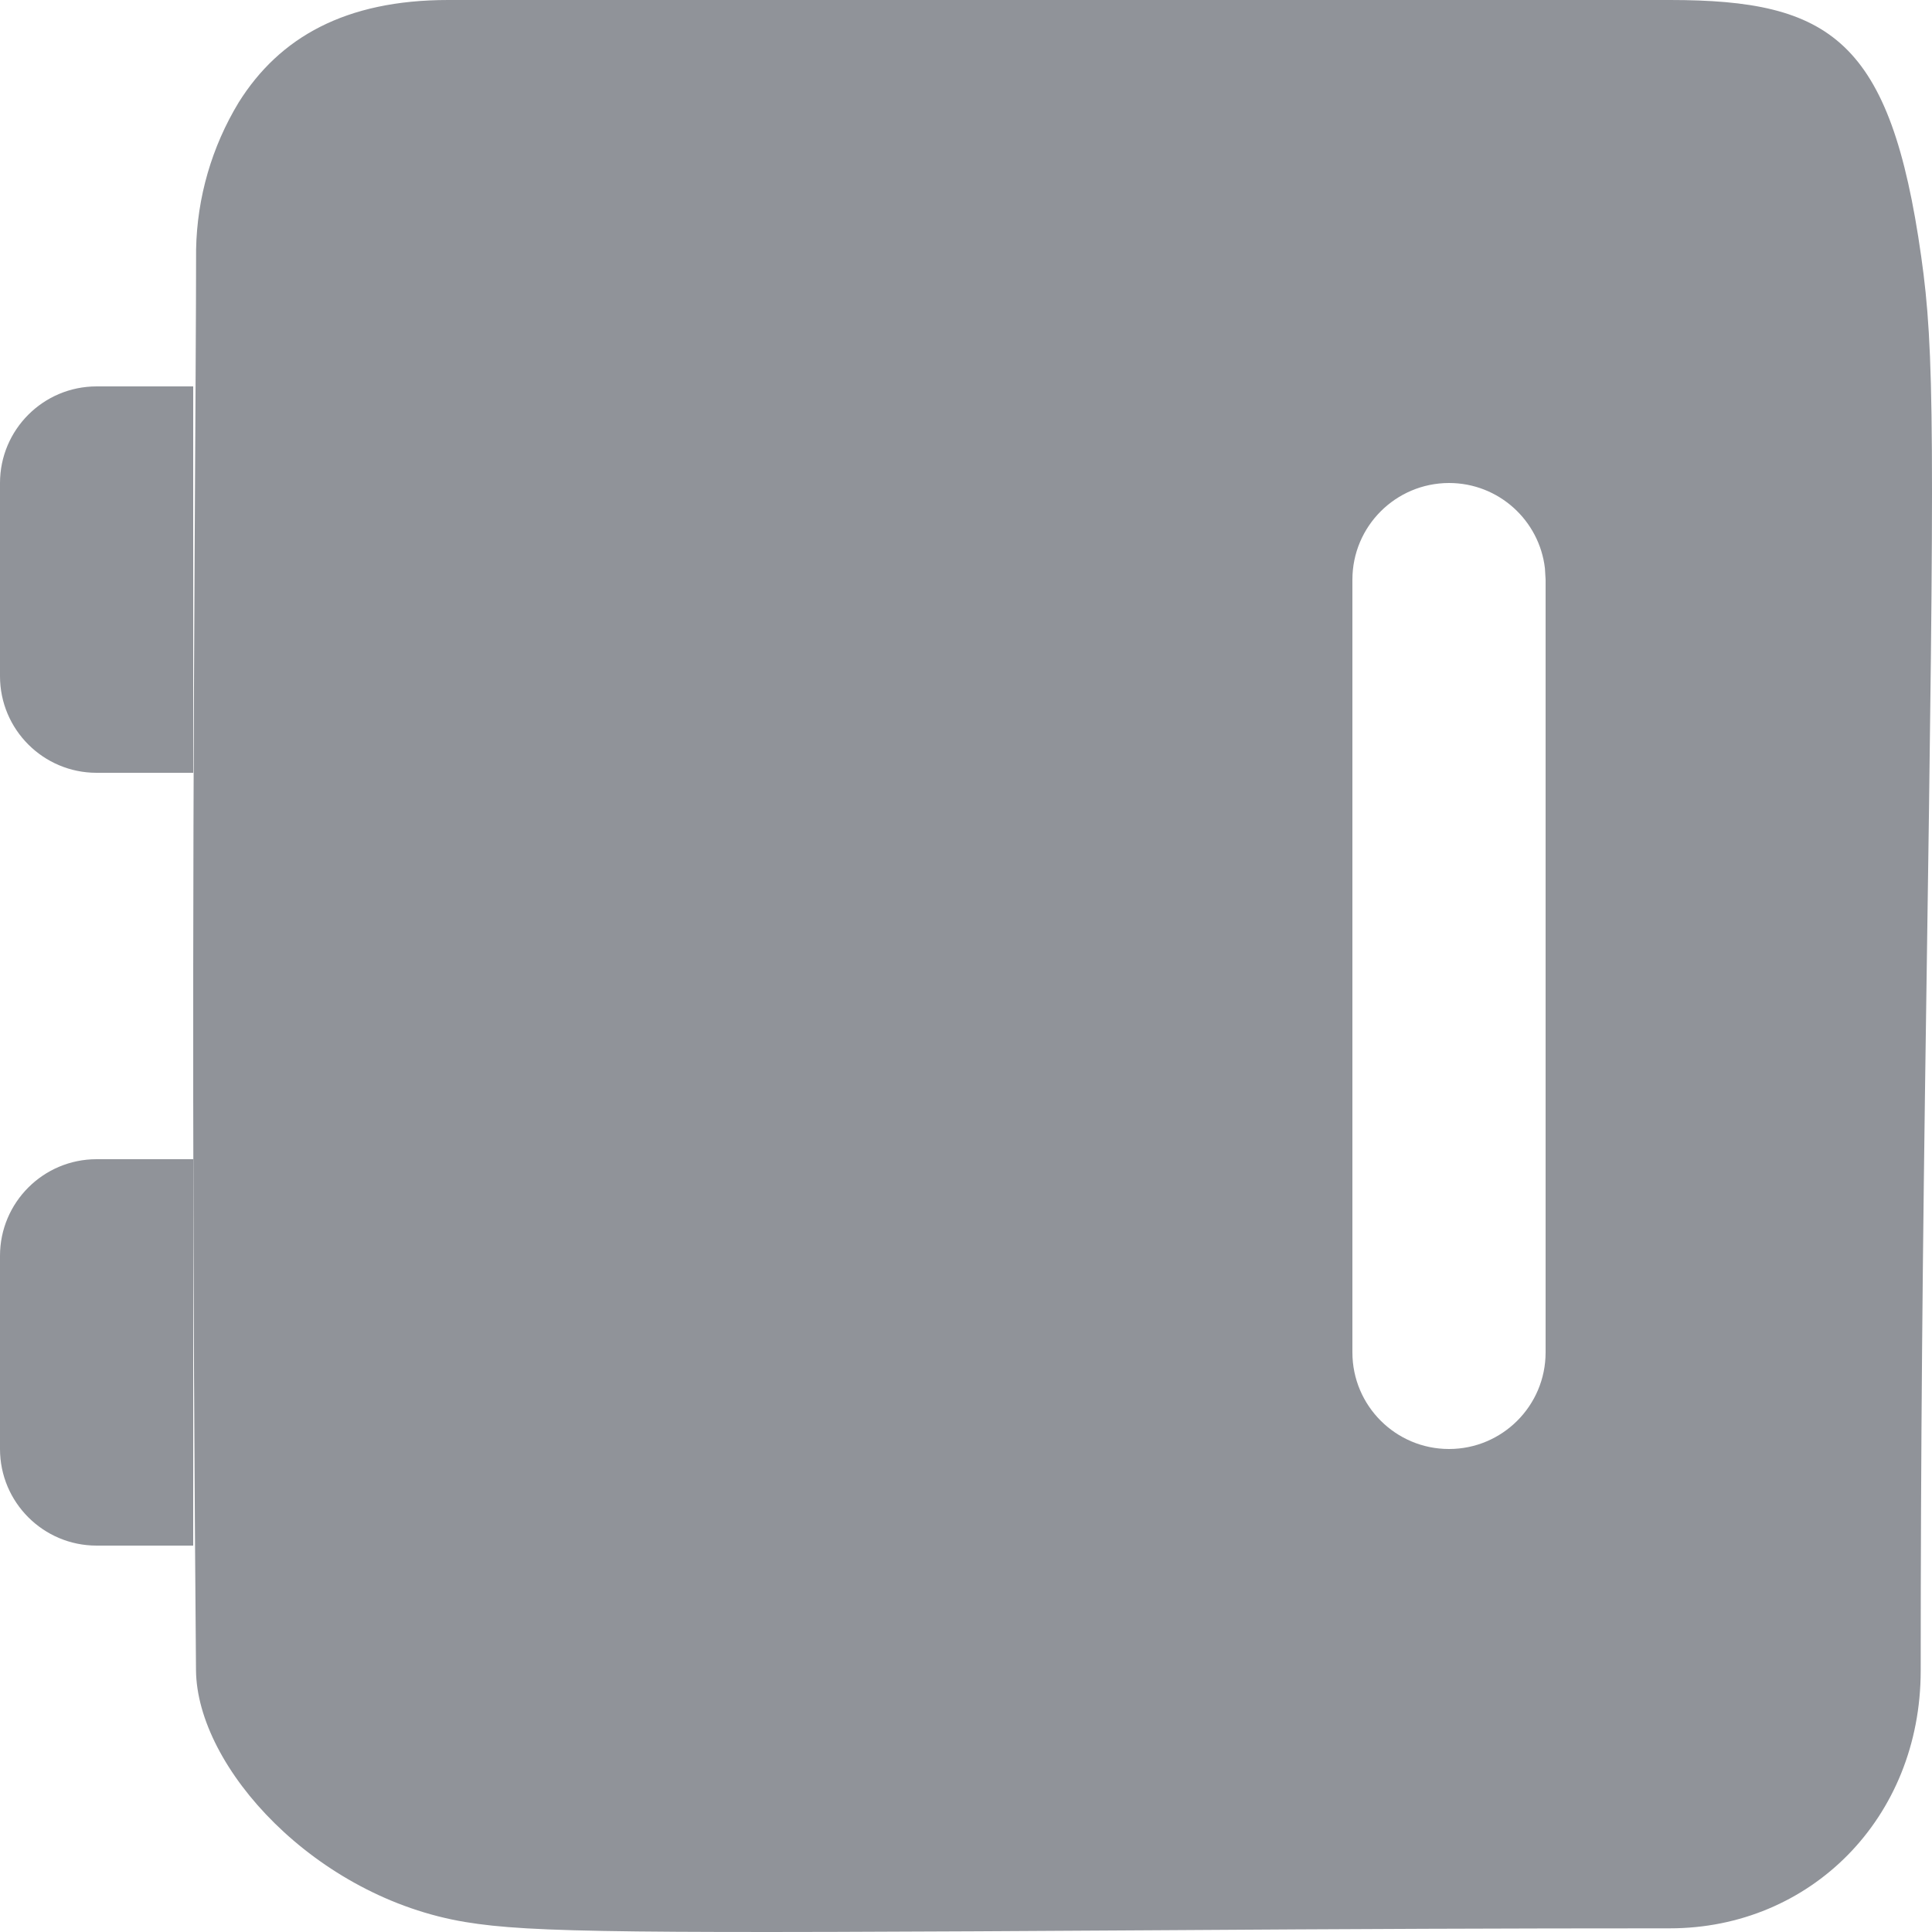
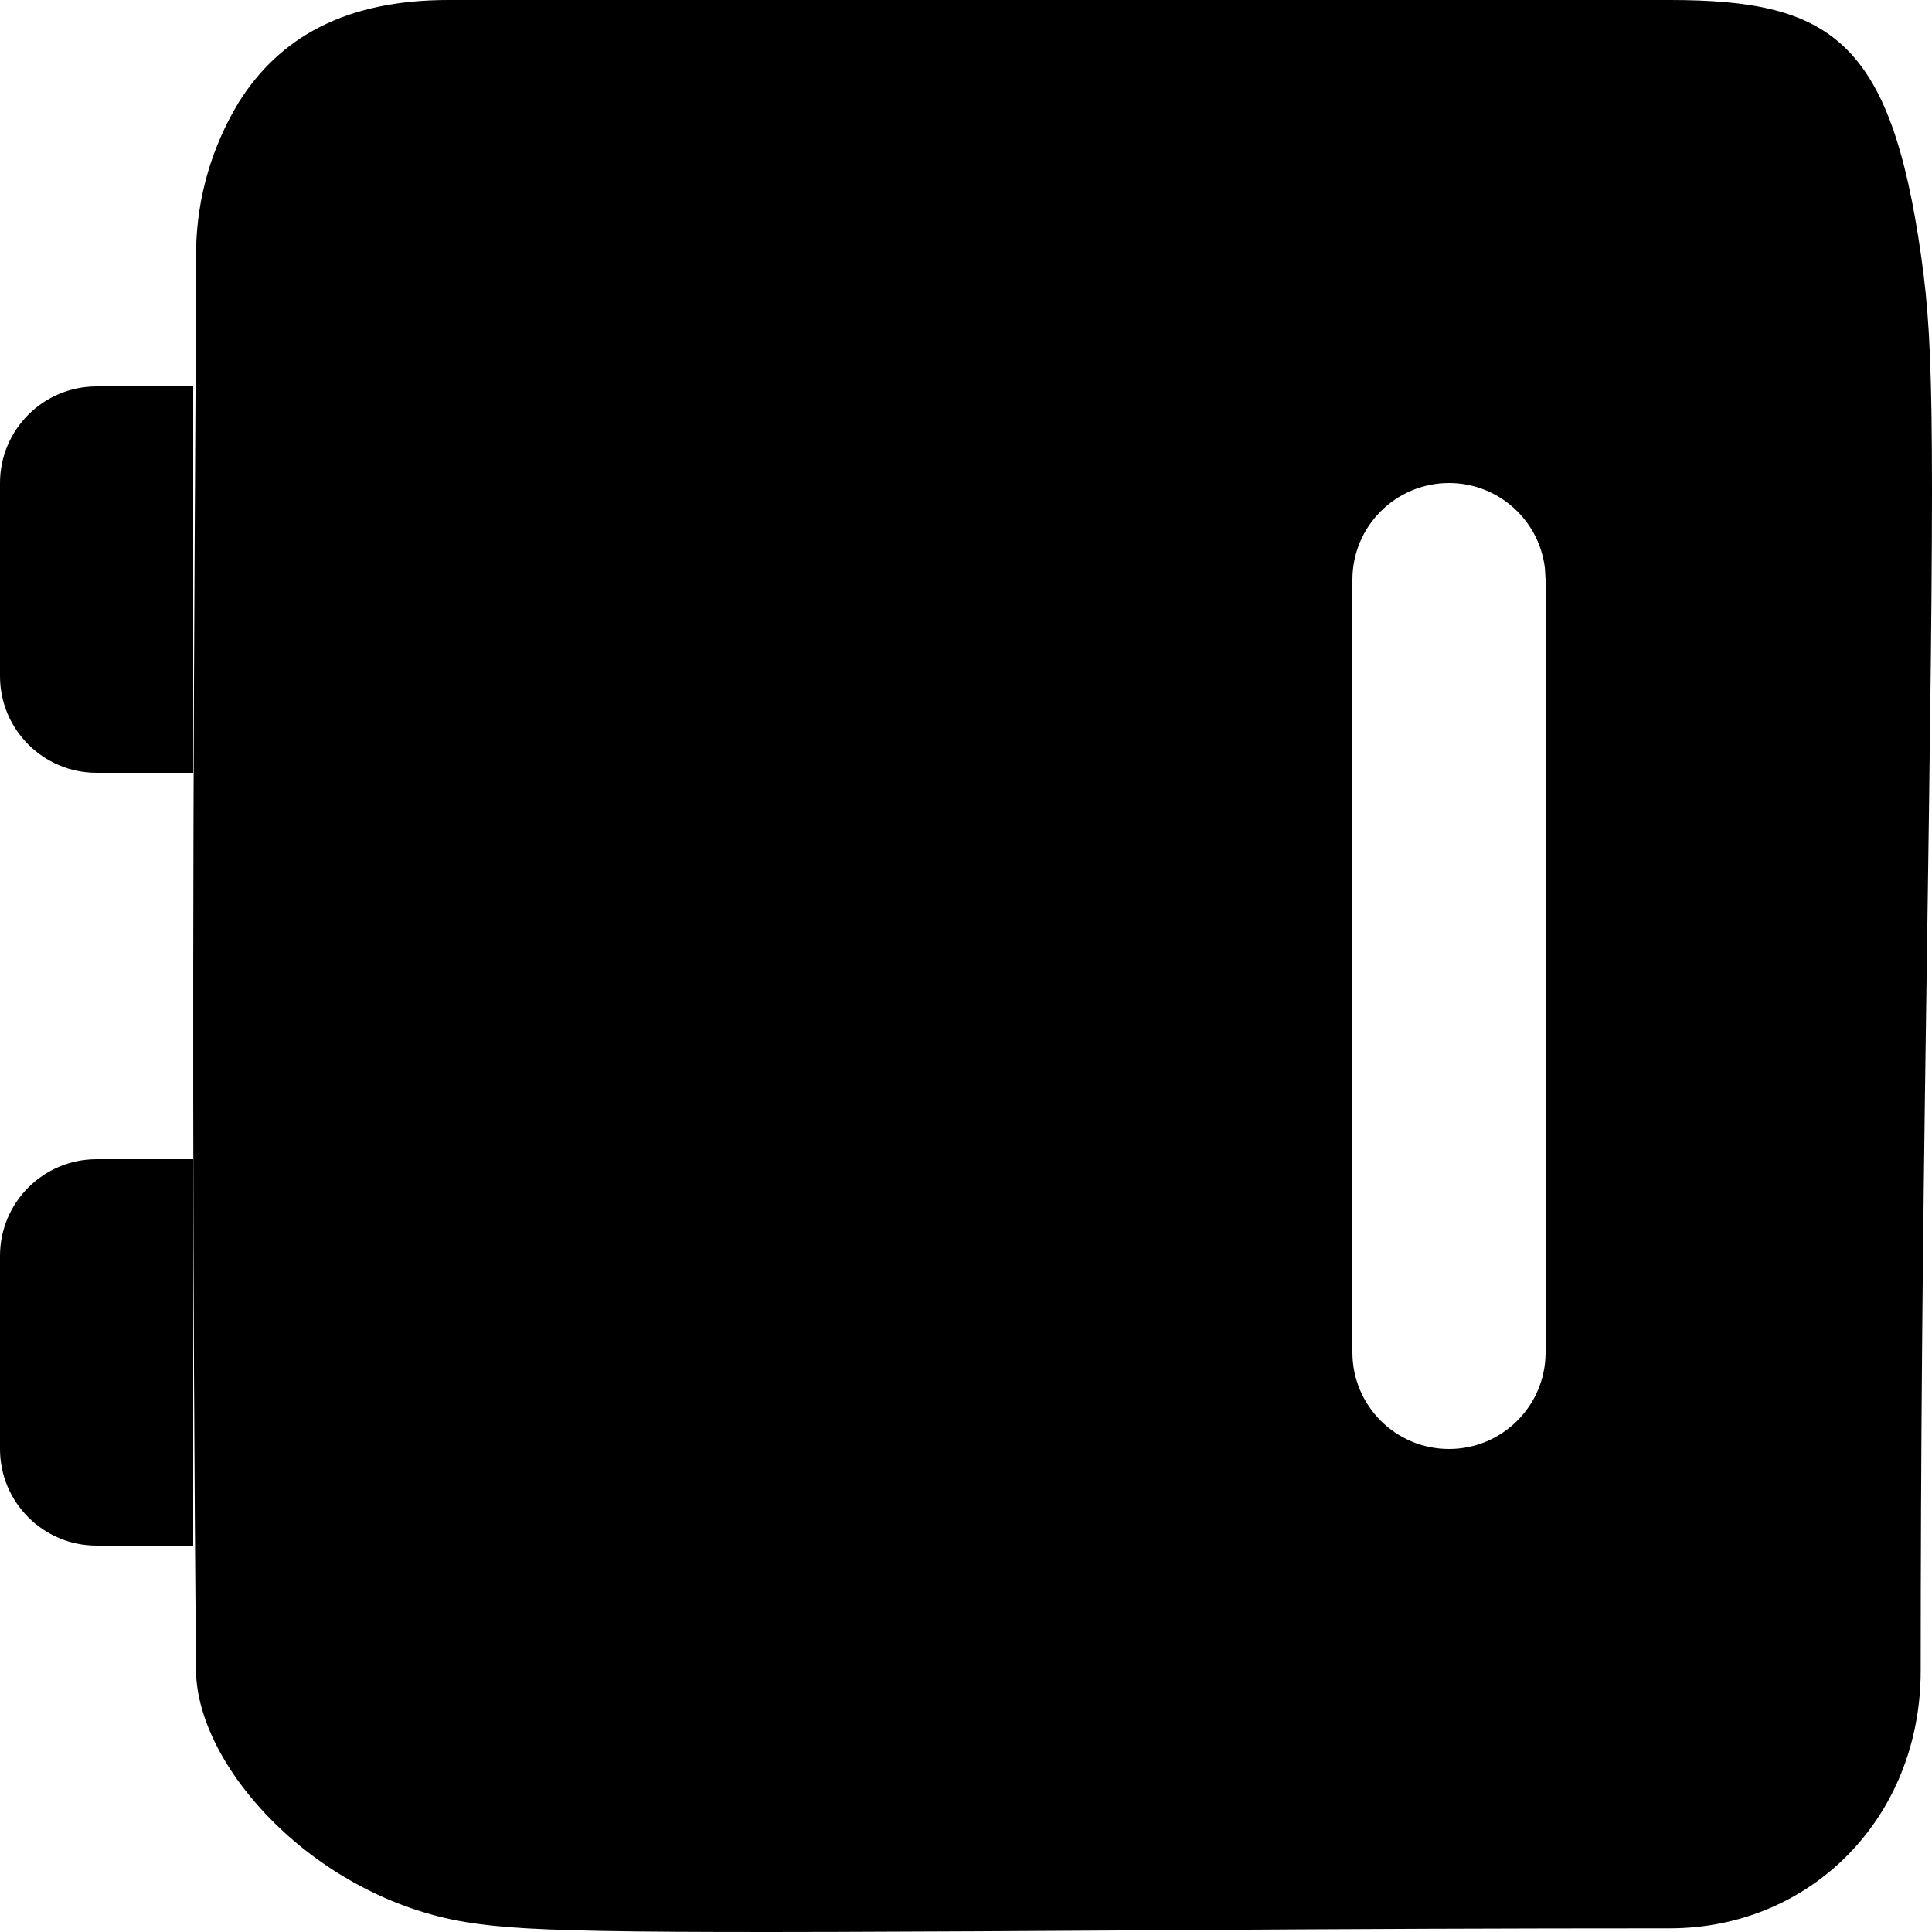
<svg xmlns="http://www.w3.org/2000/svg" width="20px" height="20px" viewBox="0 0 20 20" version="1.1">
-   <g id="针线互联用户端" stroke="none" stroke-width="1" fill="none" fill-rule="evenodd">
-     <g id="工作台" transform="translate(-20, -200)" fill="#909399" fill-rule="nonzero">
-       <g id="编组-2" transform="translate(20, 200)">
-         <path d="M17.286,0 C18.949,0 19.571,0.411 19.888,2.654 C20.027,3.634 20.027,4.484 19.941,10.347 C19.902,13.011 19.883,15.025 19.883,17.294 C19.883,18.824 18.739,19.962 17.286,19.962 C15.569,19.962 14.047,19.968 11.953,19.982 C6.502,20.016 5.497,20.009 4.819,19.897 C3.264,19.641 2.038,18.297 2.029,17.29 C1.993,13.067 1.993,9.665 2.015,5.664 L2.015,5.664 L2.025,3.892 C2.028,3.309 2.03,2.909 2.03,2.581 C2.04,2.045 2.192,1.52 2.471,1.06 C2.893,0.386 3.577,0 4.639,0 L4.639,0 Z M2,12 L2,16 L1,16 C0.448,16 6.76353751e-17,15.552 0,15 L0,13 C-6.76353751e-17,12.448 0.448,12 1,12 L2,12 Z M15,5 C14.448,5.001 14,5.448 14,6.001 L14,6.001 L14,14 C14,14.552 14.448,15 15,15 C15.552,15 16,14.552 16,14 L16,14 L16,6 L16,6 L15.993,5.883 C15.935,5.386 15.513,5 15,5 Z M2,4 L2,8 L1,8 C0.448,8 6.76353751e-17,7.552 0,7 L0,5 C-6.76353751e-17,4.448 0.448,4 1,4 L2,4 Z" id="形状结合" />
-       </g>
-     </g>
-   </g>
+   <path d="M17.286,0 C18.949,0 19.571,0.411 19.888,2.654 C20.027,3.634 20.027,4.484 19.941,10.347 C19.902,13.011 19.883,15.025 19.883,17.294 C19.883,18.824 18.739,19.962 17.286,19.962 C15.569,19.962 14.047,19.968 11.953,19.982 C6.502,20.016 5.497,20.009 4.819,19.897 C3.264,19.641 2.038,18.297 2.029,17.29 C1.993,13.067 1.993,9.665 2.015,5.664 L2.015,5.664 L2.025,3.892 C2.028,3.309 2.03,2.909 2.03,2.581 C2.04,2.045 2.192,1.52 2.471,1.06 C2.893,0.386 3.577,0 4.639,0 L4.639,0 Z M2,12 L2,16 L1,16 C0.448,16 6.76353751e-17,15.552 0,15 L0,13 C-6.76353751e-17,12.448 0.448,12 1,12 L2,12 Z M15,5 C14.448,5.001 14,5.448 14,6.001 L14,6.001 L14,14 C14,14.552 14.448,15 15,15 C15.552,15 16,14.552 16,14 L16,14 L16,6 L16,6 L15.993,5.883 C15.935,5.386 15.513,5 15,5 Z M2,4 L2,8 L1,8 C0.448,8 6.76353751e-17,7.552 0,7 L0,5 C-6.76353751e-17,4.448 0.448,4 1,4 L2,4 Z" id="形状结合" />
</svg>
